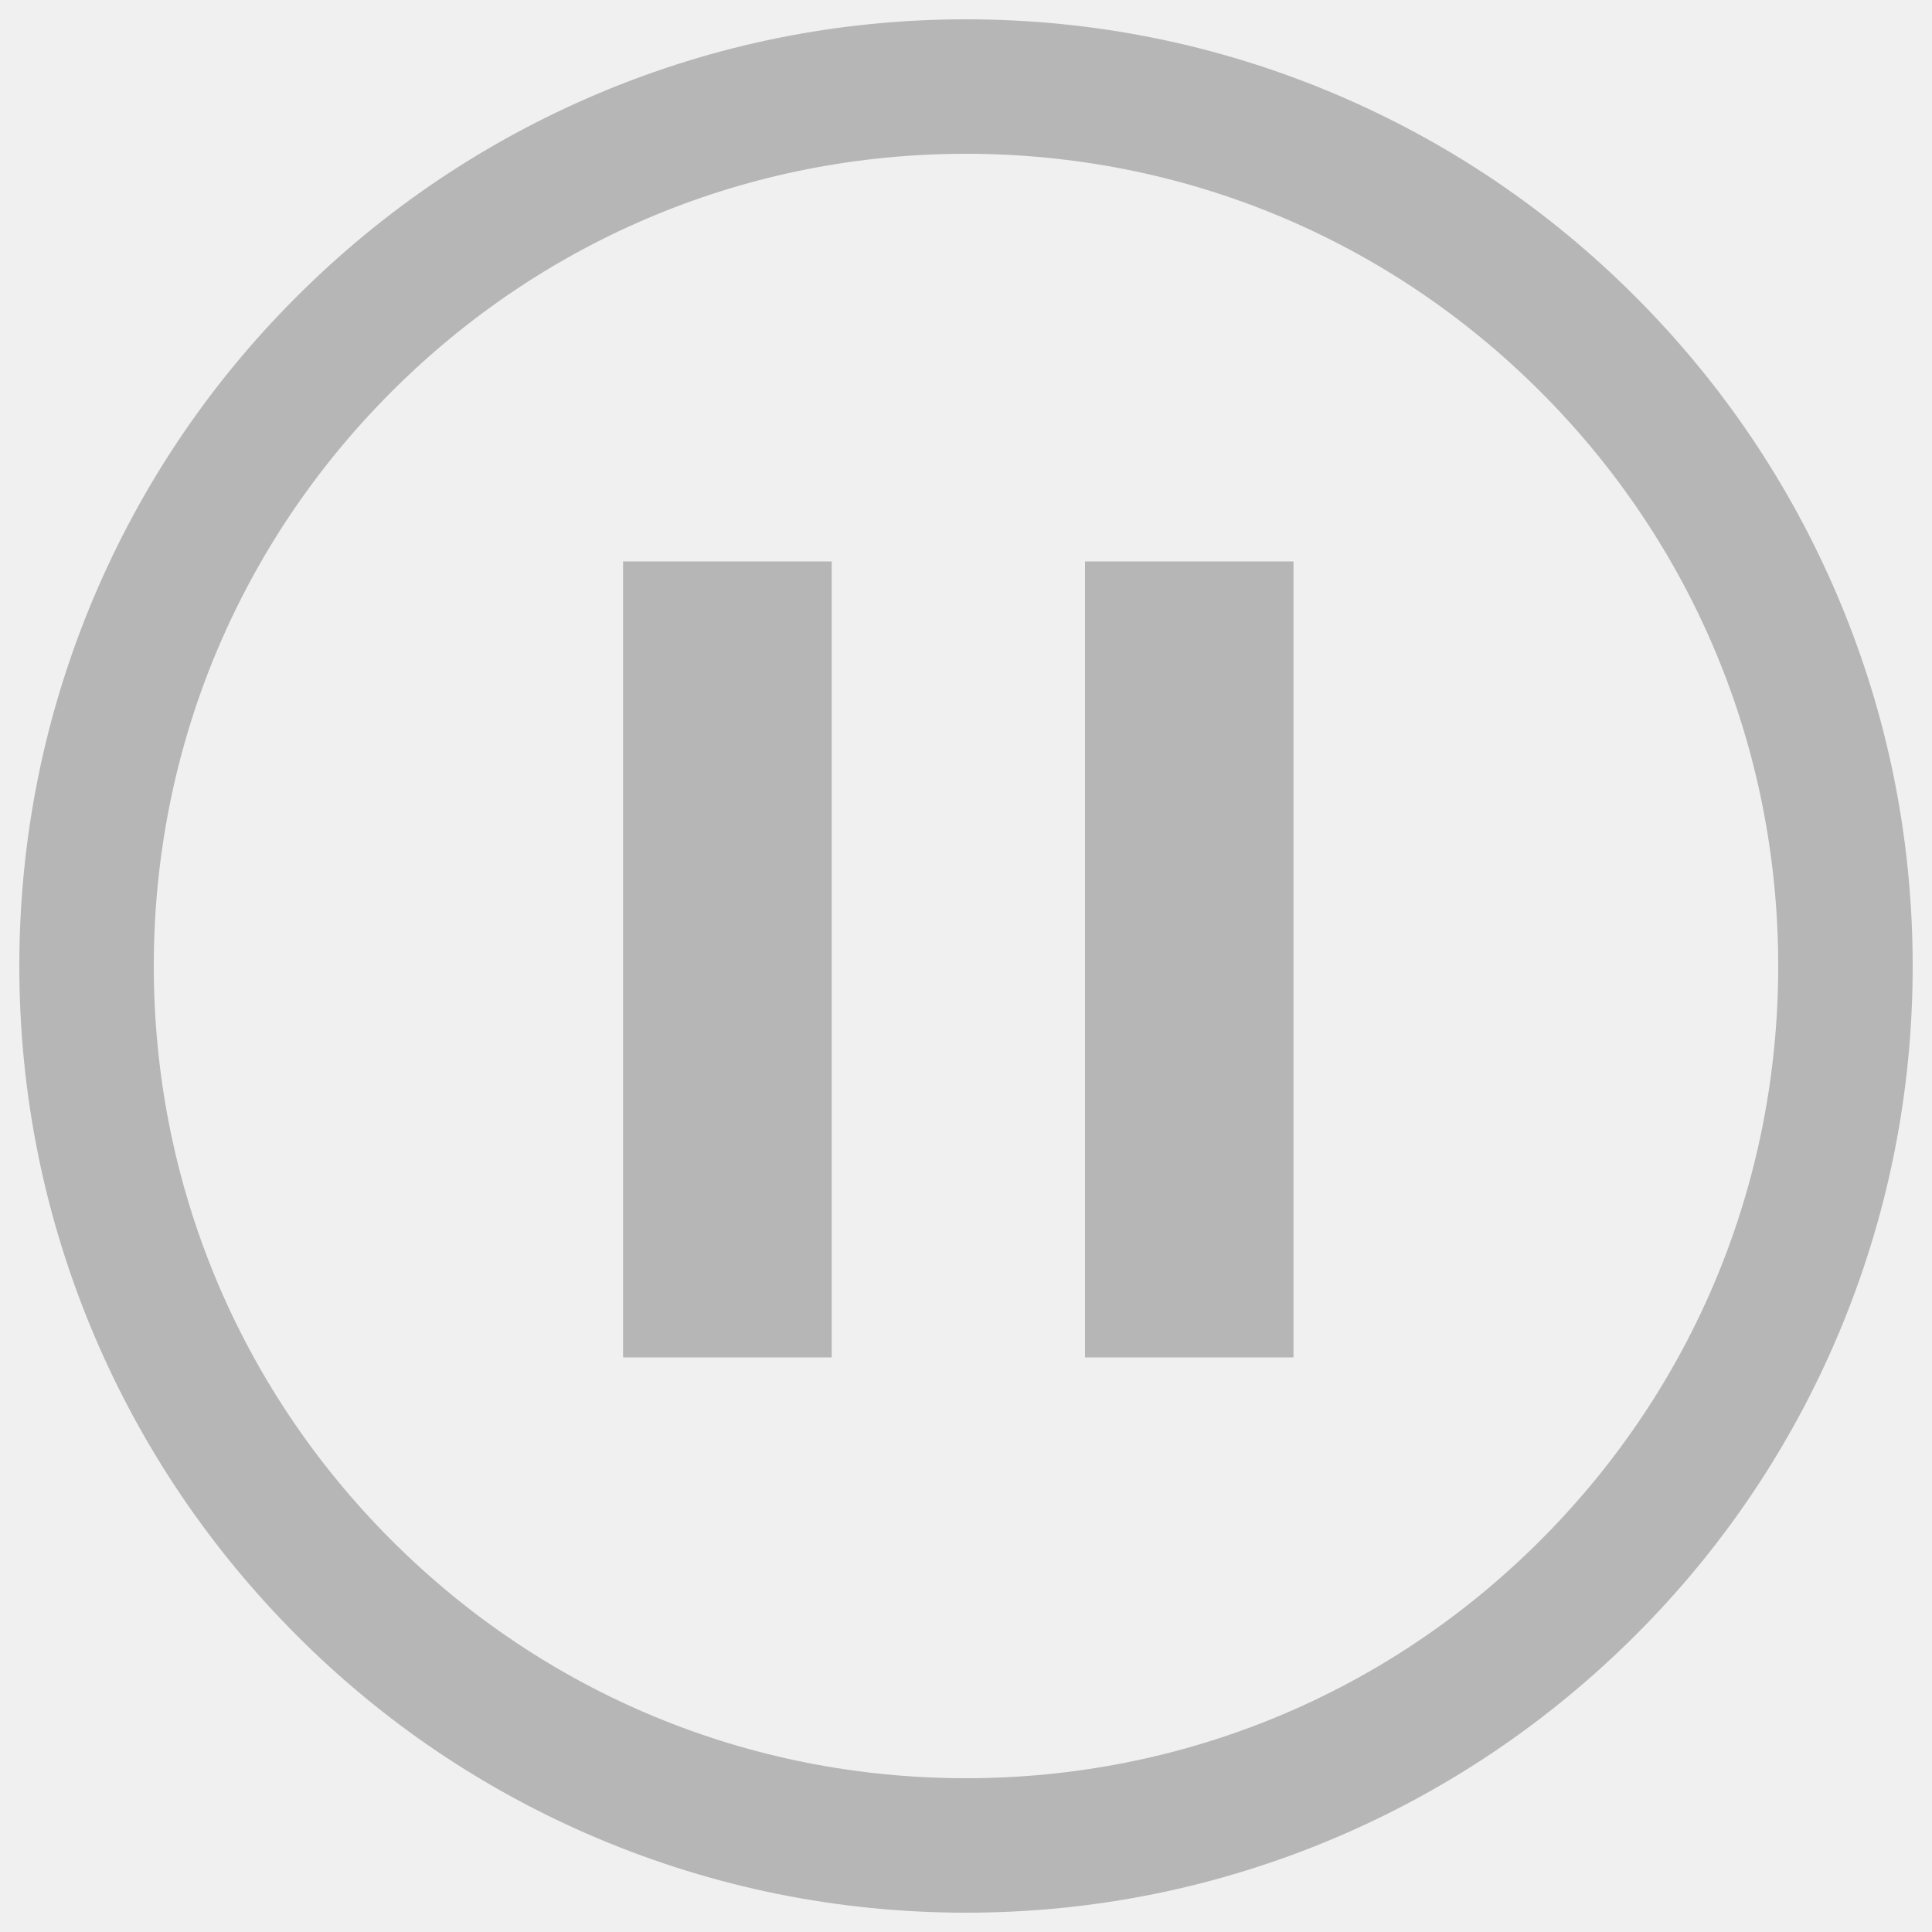
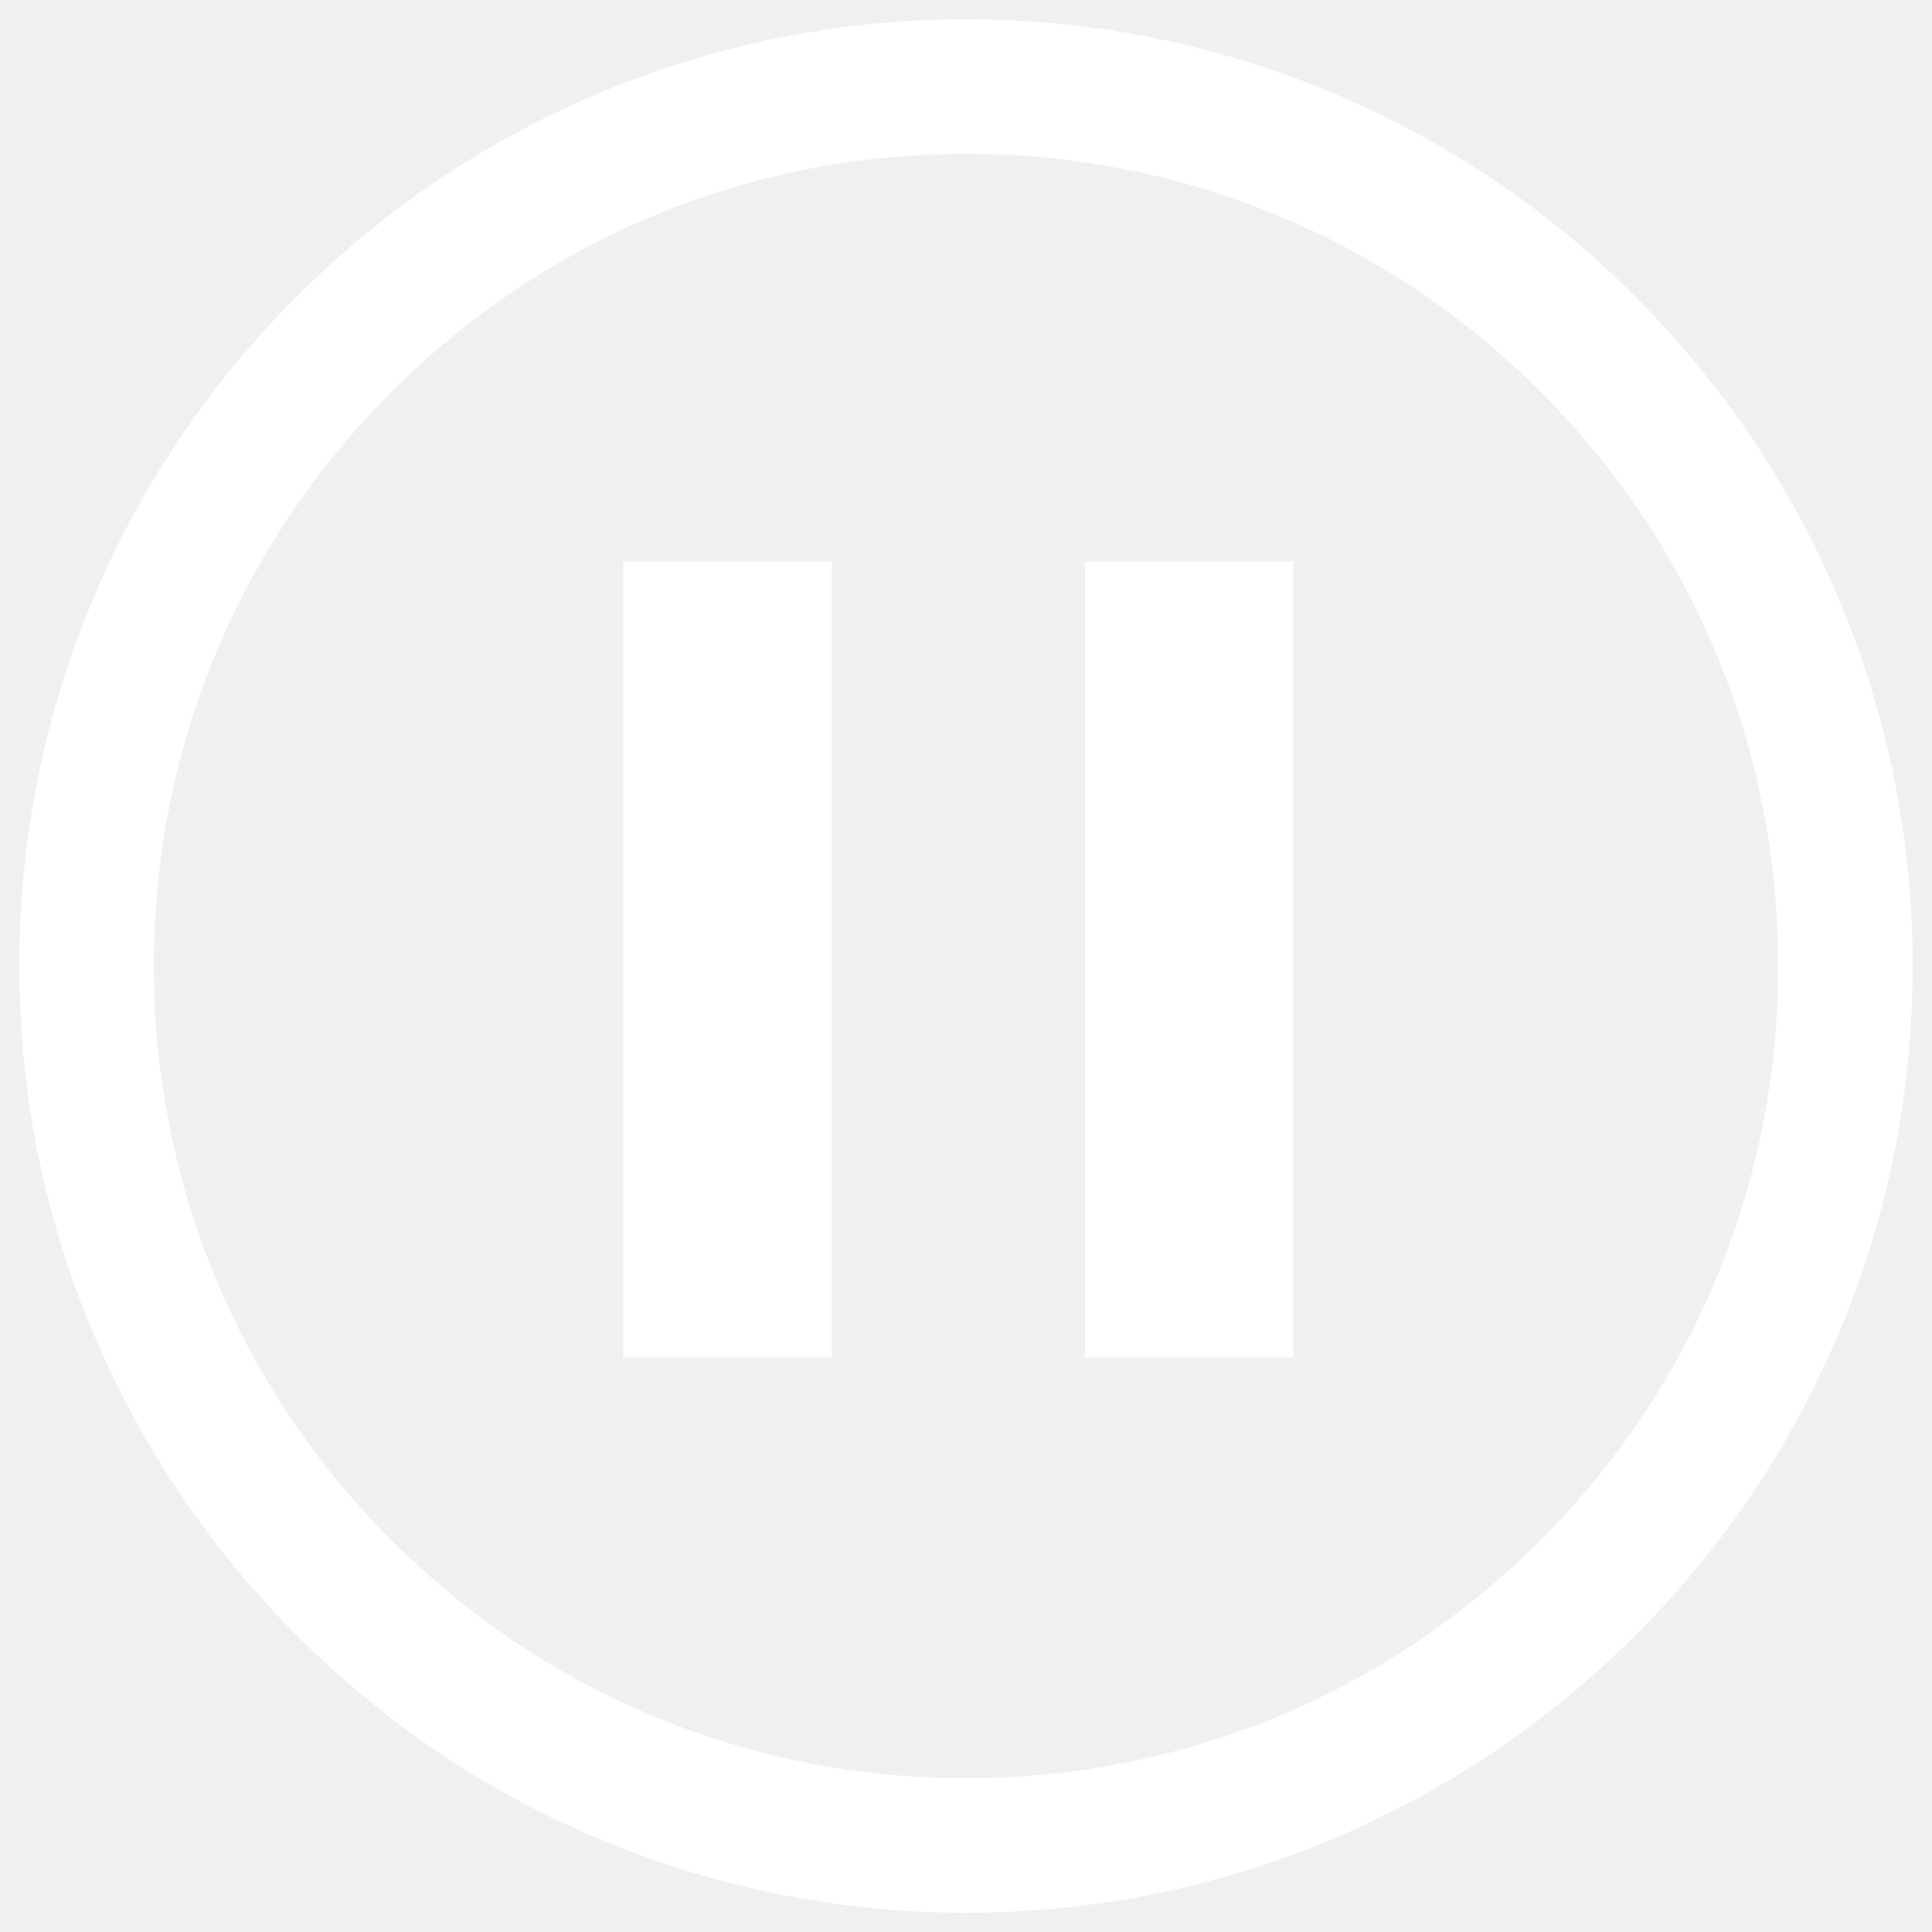
<svg xmlns="http://www.w3.org/2000/svg" version="1.1" x="0px" y="0px" viewBox="0 0 1000 1000" enable-background="new 0 0 1000 1000" xml:space="preserve">
  <g>
-     <path fill="#b6b6b6" d="M500,990c-66.1,0-130.3-13-190.7-38.5c-58.4-24.7-110.8-60-155.7-105s-80.3-97.4-105-155.7C23,630.3,10,566.1,10,500c0-66.1,13-130.3,38.5-190.7c24.7-58.4,60-110.8,105-155.7c45-45,97.4-80.3,155.7-105C369.7,23,433.9,10,500,10c66.1,0,130.3,13,190.7,38.5c58.4,24.7,110.8,60,155.7,105c45,45,80.3,97.4,105,155.7C977,369.7,990,433.9,990,500c0,66.1-13,130.3-38.5,190.7c-24.7,58.4-60,110.8-105,155.7s-97.4,80.3-155.7,105C630.3,977,566.1,990,500,990z M500,79.6c-112.3,0-217.9,43.7-297.3,123.1C123.3,282.1,79.6,387.7,79.6,500s43.7,217.9,123.1,297.3c79.4,79.4,185,123.1,297.3,123.1c112.3,0,217.9-43.7,297.3-123.1c79.4-79.4,123.1-185,123.1-297.3s-43.7-217.9-123.1-297.3C717.9,123.3,612.3,79.6,500,79.6z" />
-     <path fill="#b6b6b6" d="M322.5,290.6h108v412h-108V290.6z" />
-     <path fill="#b6b6b6" d="M561.6,290.6h107.9v412H561.6V290.6z" />
+     <path fill="#ffffff" d="M500,990c-66.1,0-130.3-13-190.7-38.5c-58.4-24.7-110.8-60-155.7-105s-80.3-97.4-105-155.7C23,630.3,10,566.1,10,500c0-66.1,13-130.3,38.5-190.7c24.7-58.4,60-110.8,105-155.7c45-45,97.4-80.3,155.7-105C369.7,23,433.9,10,500,10c66.1,0,130.3,13,190.7,38.5c58.4,24.7,110.8,60,155.7,105c45,45,80.3,97.4,105,155.7C977,369.7,990,433.9,990,500c0,66.1-13,130.3-38.5,190.7c-24.7,58.4-60,110.8-105,155.7s-97.4,80.3-155.7,105C630.3,977,566.1,990,500,990z M500,79.6c-112.3,0-217.9,43.7-297.3,123.1C123.3,282.1,79.6,387.7,79.6,500s43.7,217.9,123.1,297.3c79.4,79.4,185,123.1,297.3,123.1c112.3,0,217.9-43.7,297.3-123.1c79.4-79.4,123.1-185,123.1-297.3s-43.7-217.9-123.1-297.3C717.9,123.3,612.3,79.6,500,79.6z" />
+     <path fill="#ffffff" d="M322.5,290.6h108v412h-108V290.6z" />
+     <path fill="#ffffff" d="M561.6,290.6h107.9v412H561.6V290.6z" />
  </g>
</svg>
